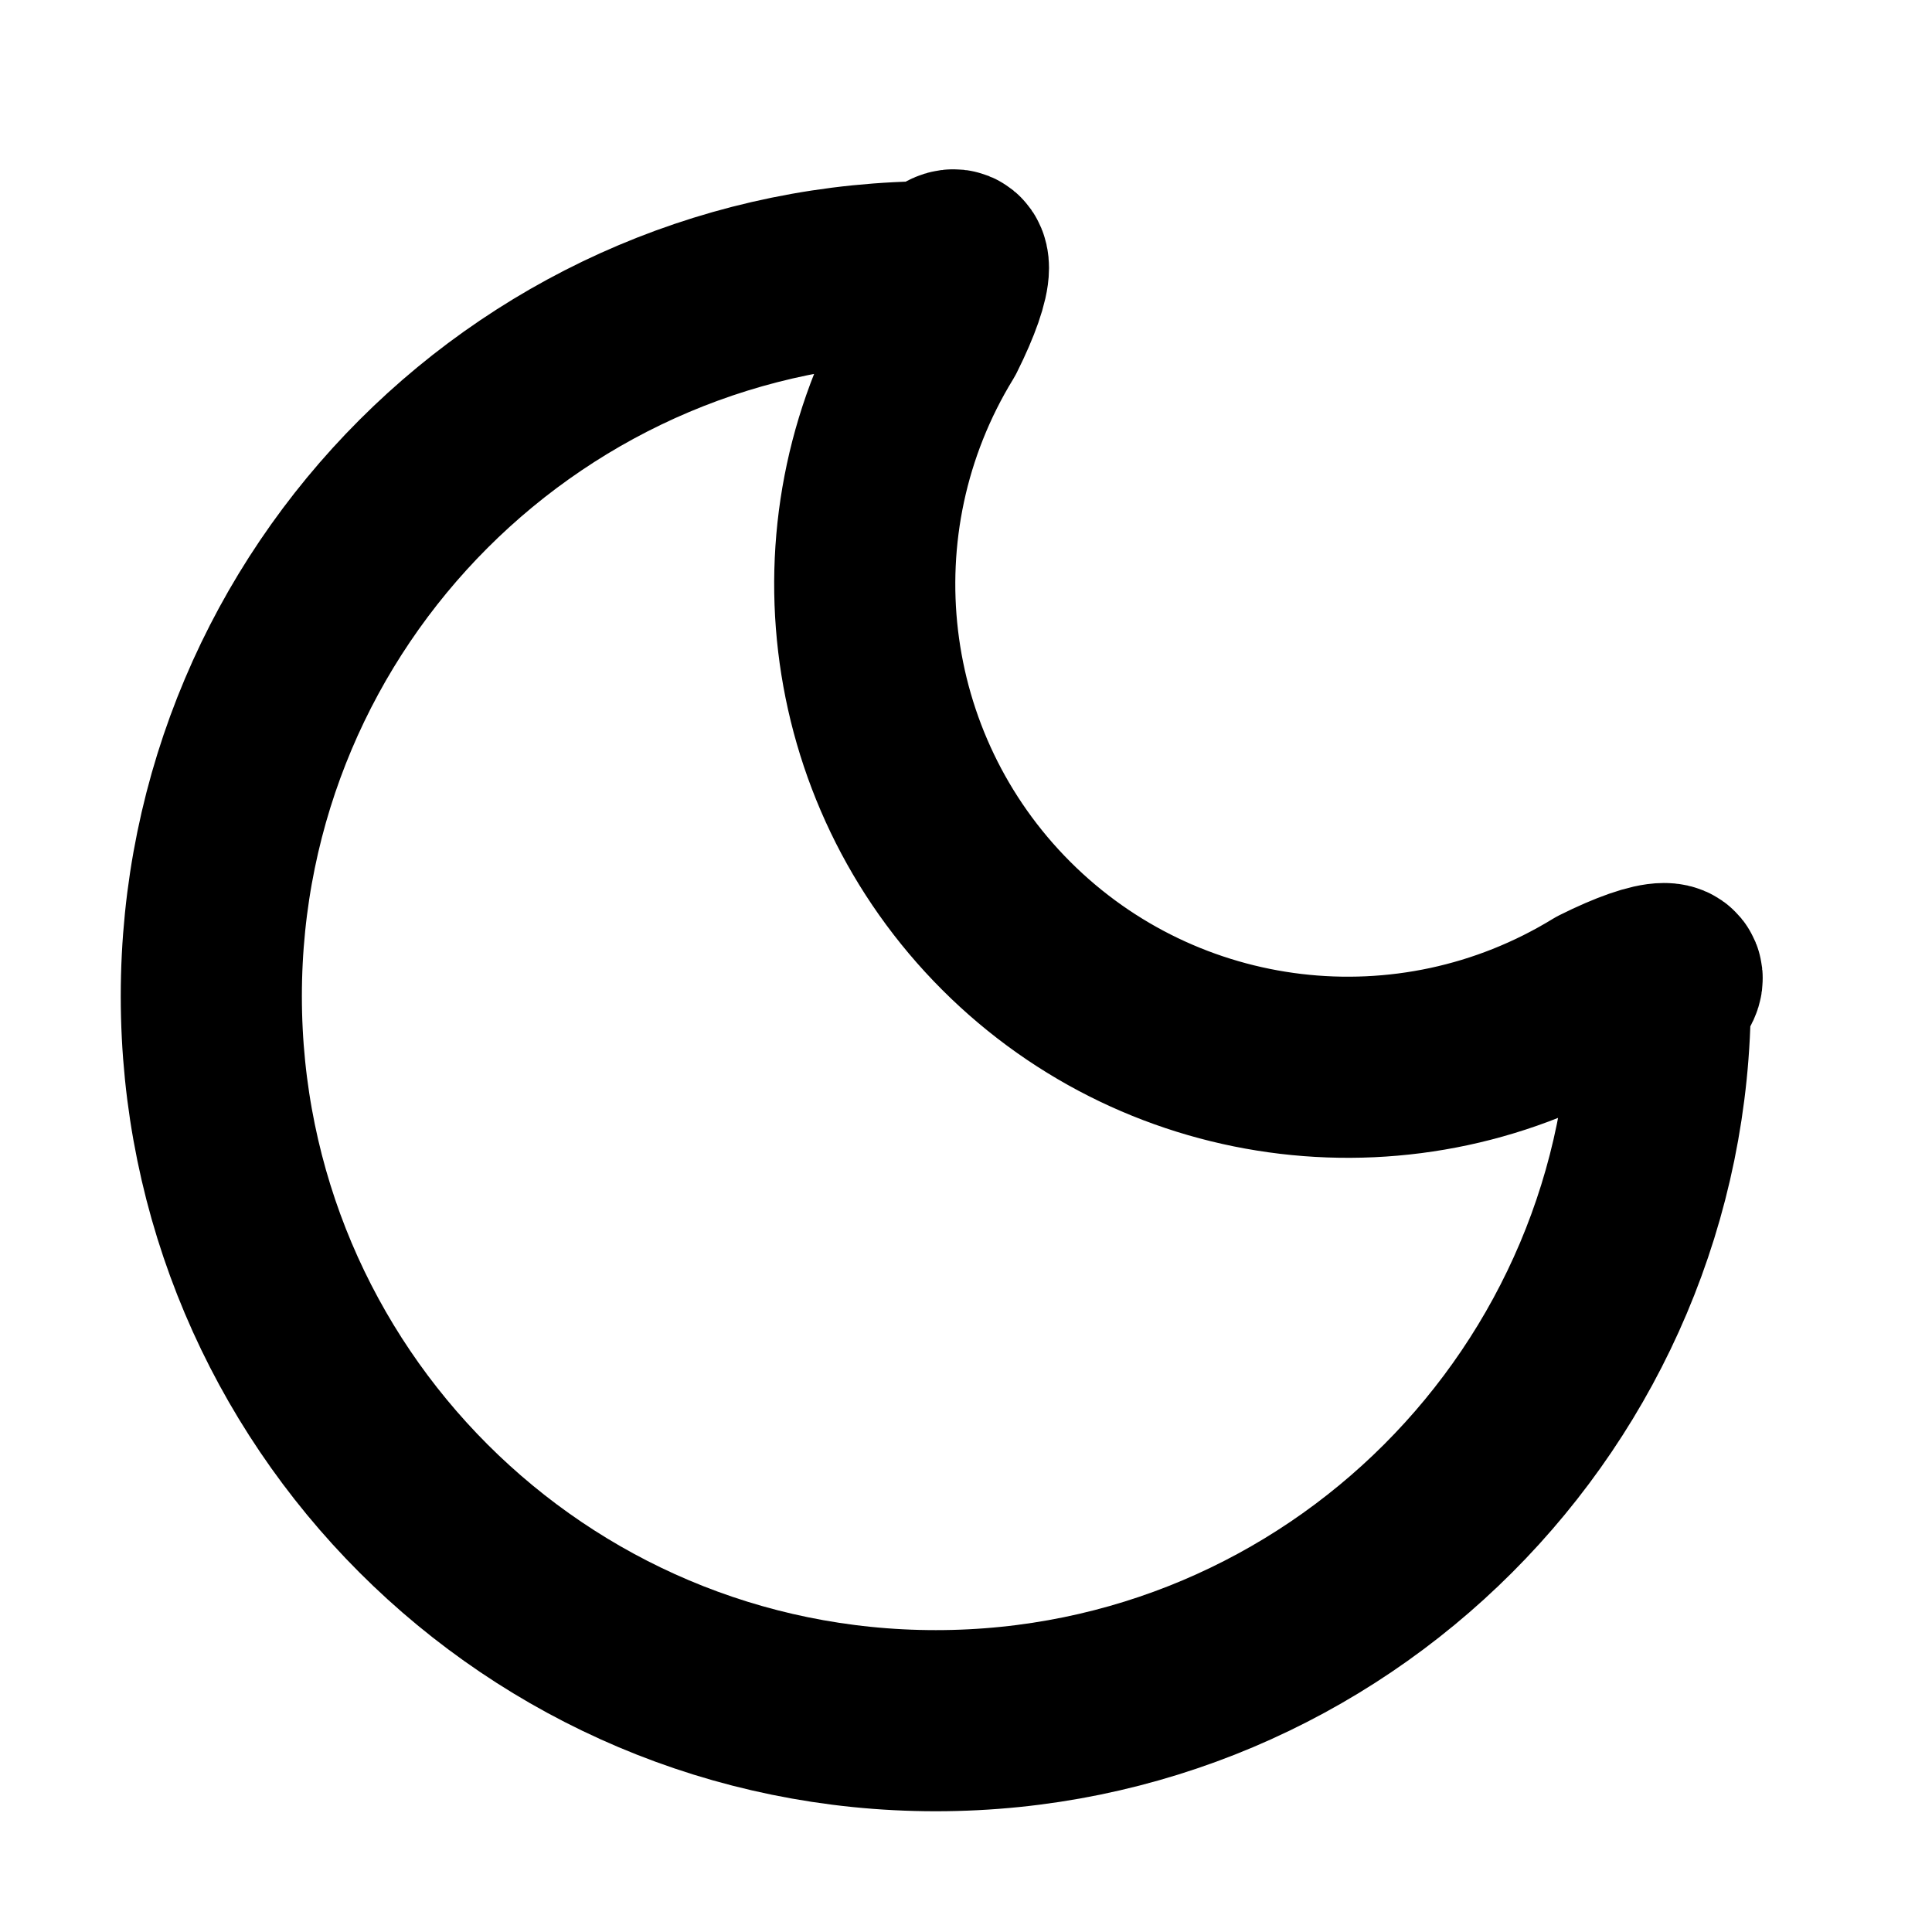
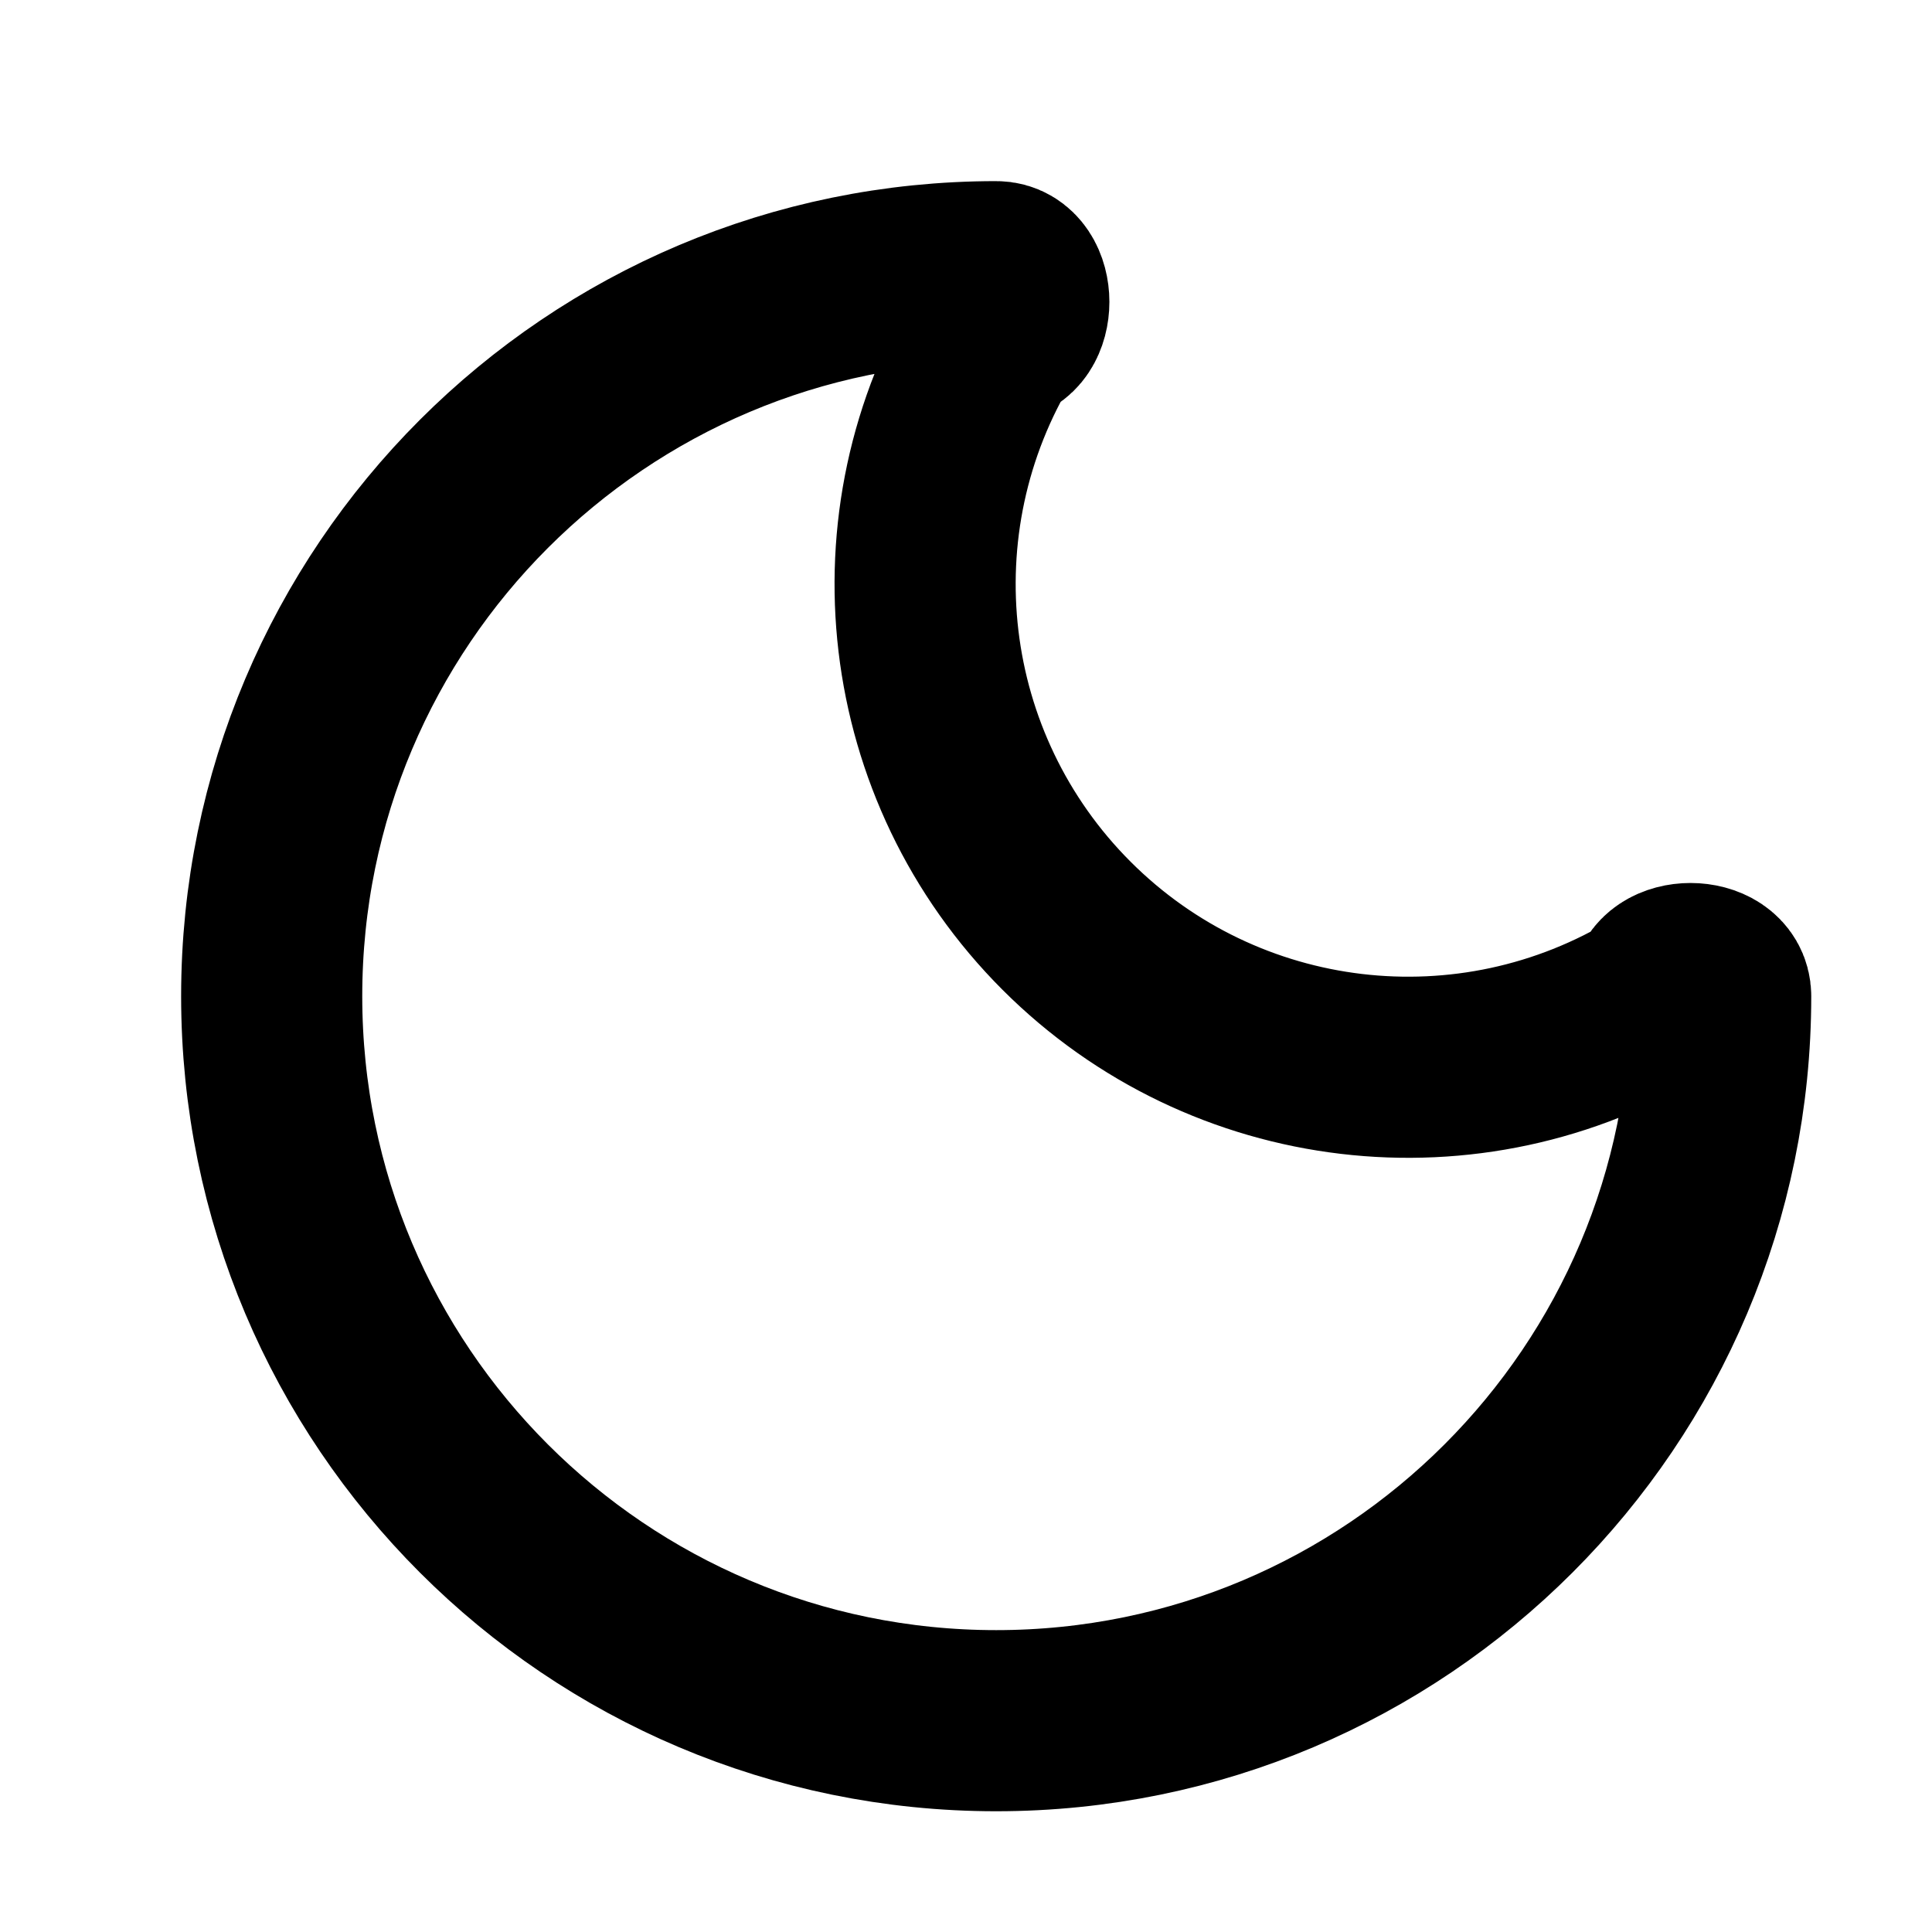
<svg xmlns="http://www.w3.org/2000/svg" width="16" height="16" viewBox="0 0 16 16" fill="none" stroke="currentColor" stroke-width="1.5" stroke-linecap="round" stroke-linejoin="round">
-   <path d="M13.75 8.25A6 6 0 1 1 7.75 2.25C8 2 8 2.25 7.75 2.75A4 4 0 0 0 13.25 8.25C13.75 8 14 8 13.75 8.25" />
+   <path d="M14.25 8.25A6 6 0 1 1 8.25 2.25C8.5 2.25 8.5 2.75 8.25 2.75A4 4 0 0 0 13.75 8.25C13.75 8 14.25 8 14.25 8.25" />
</svg>
